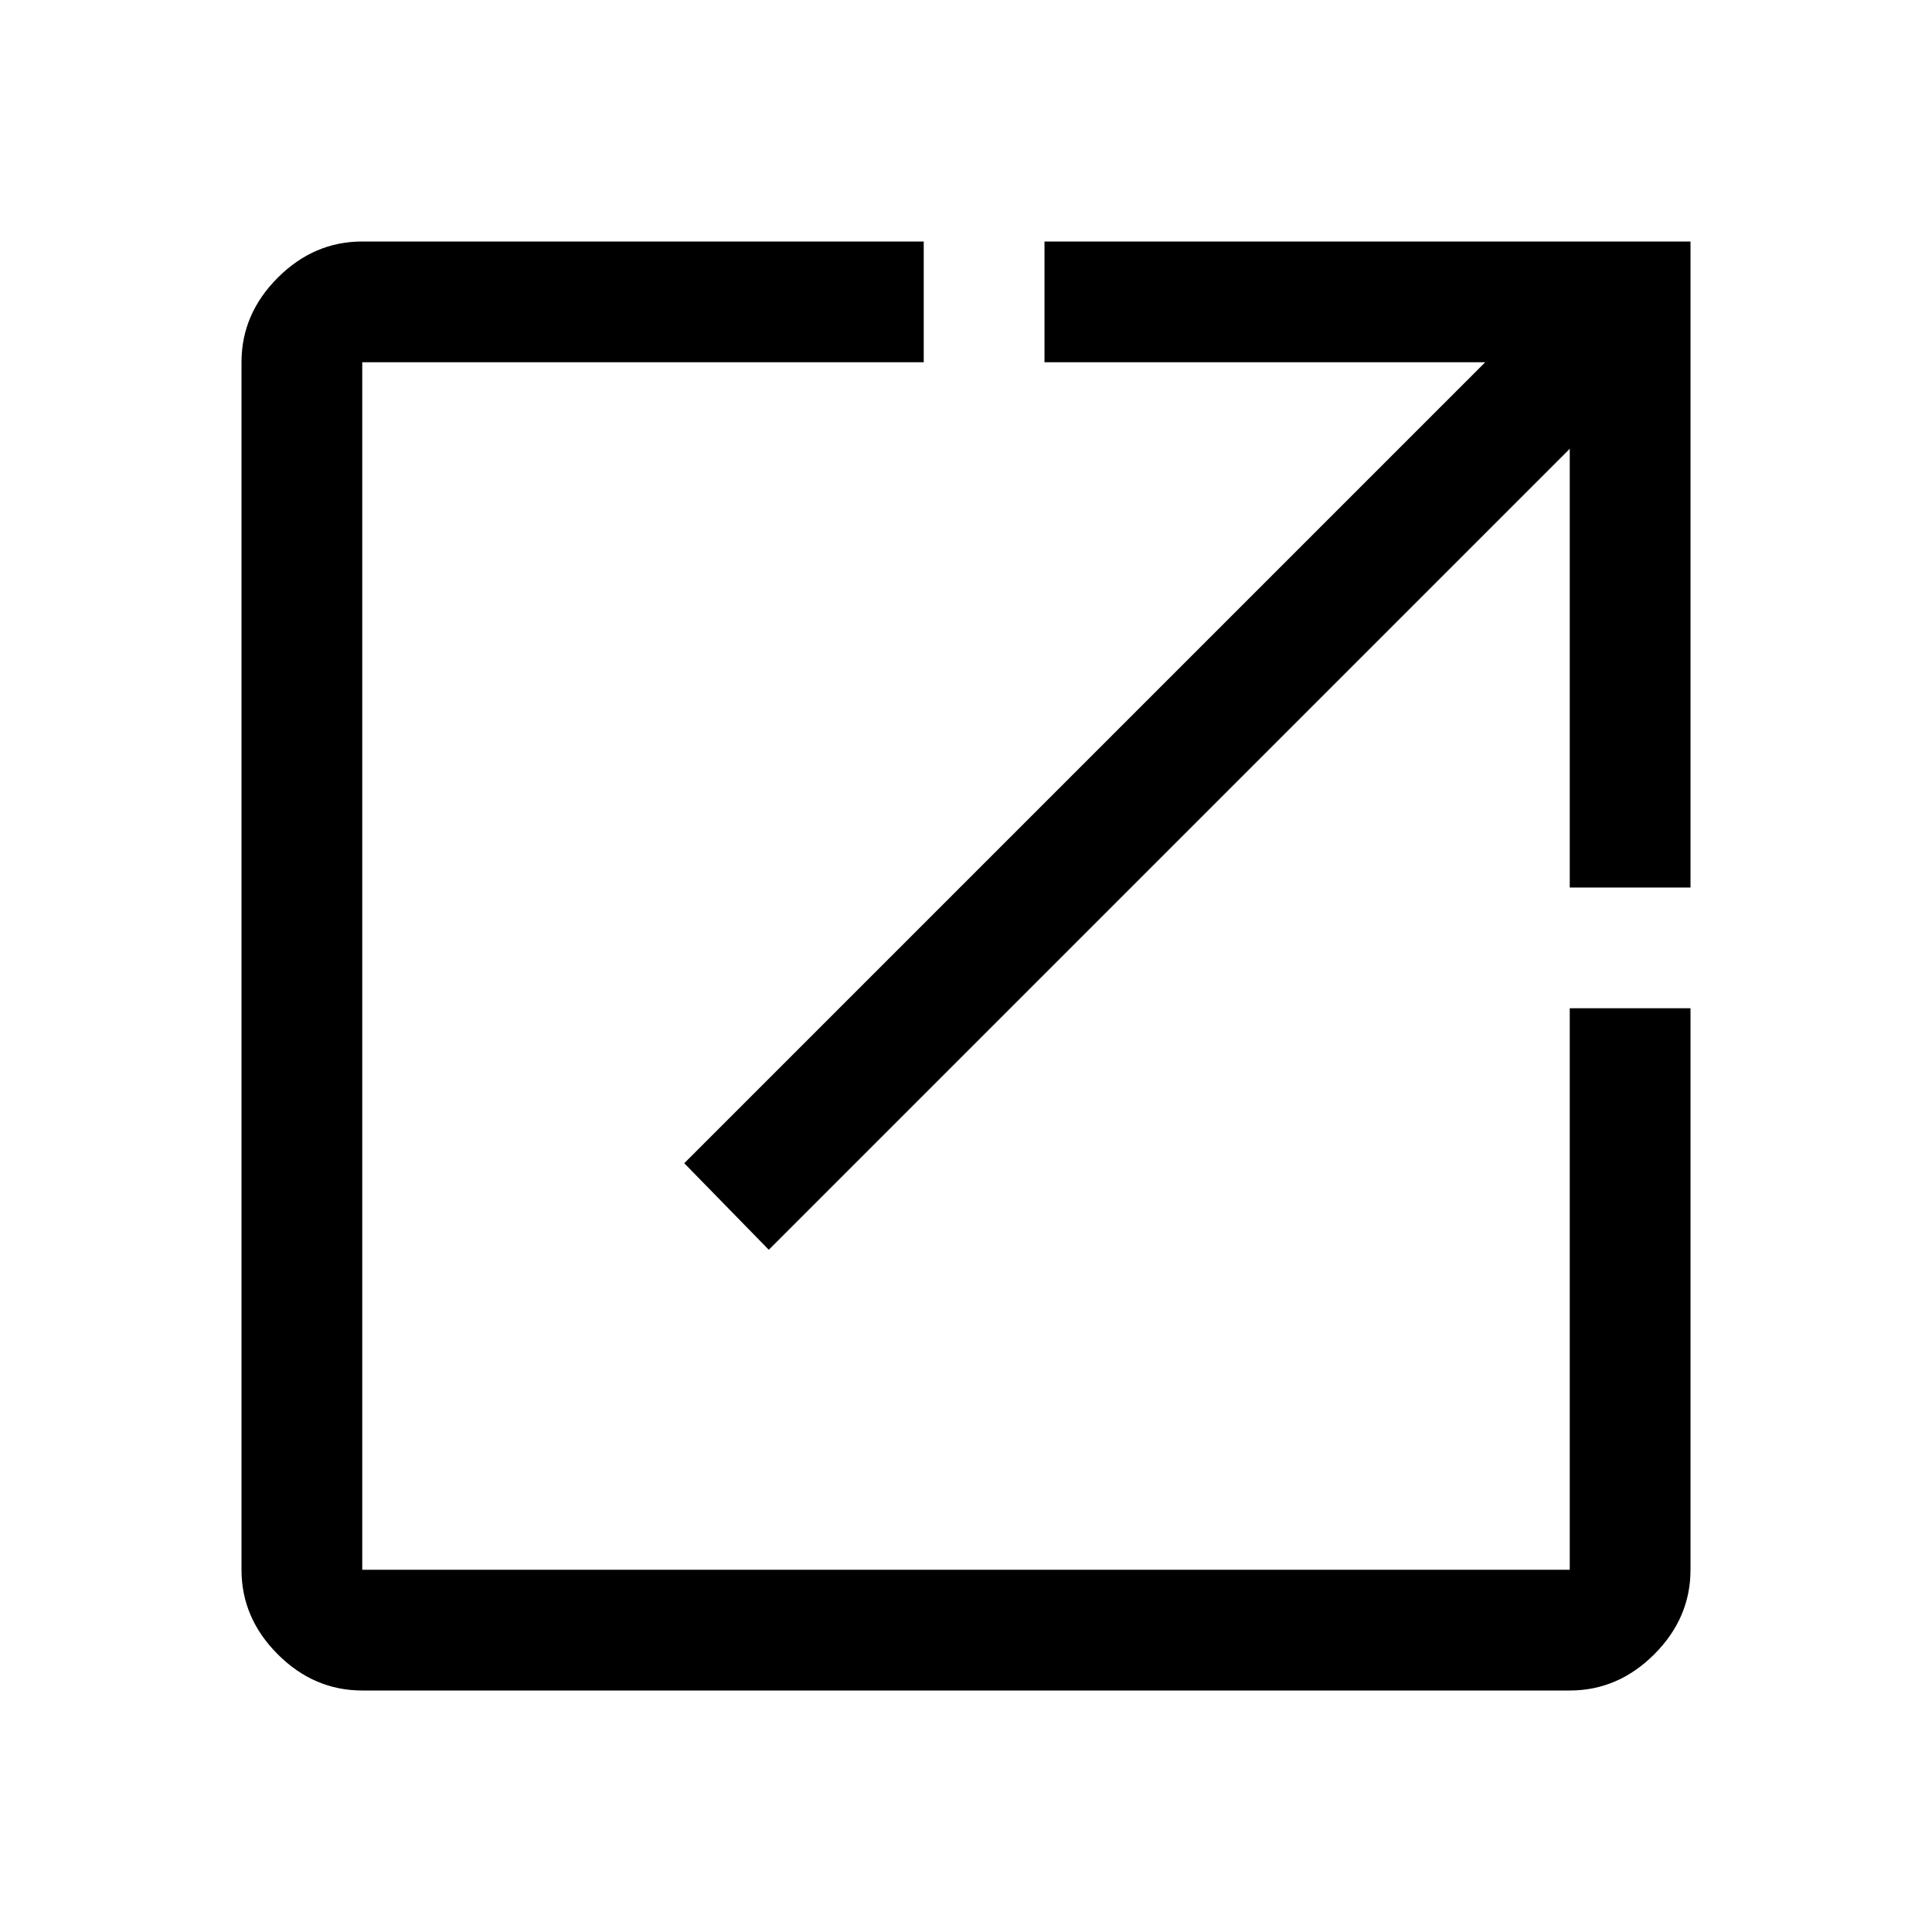
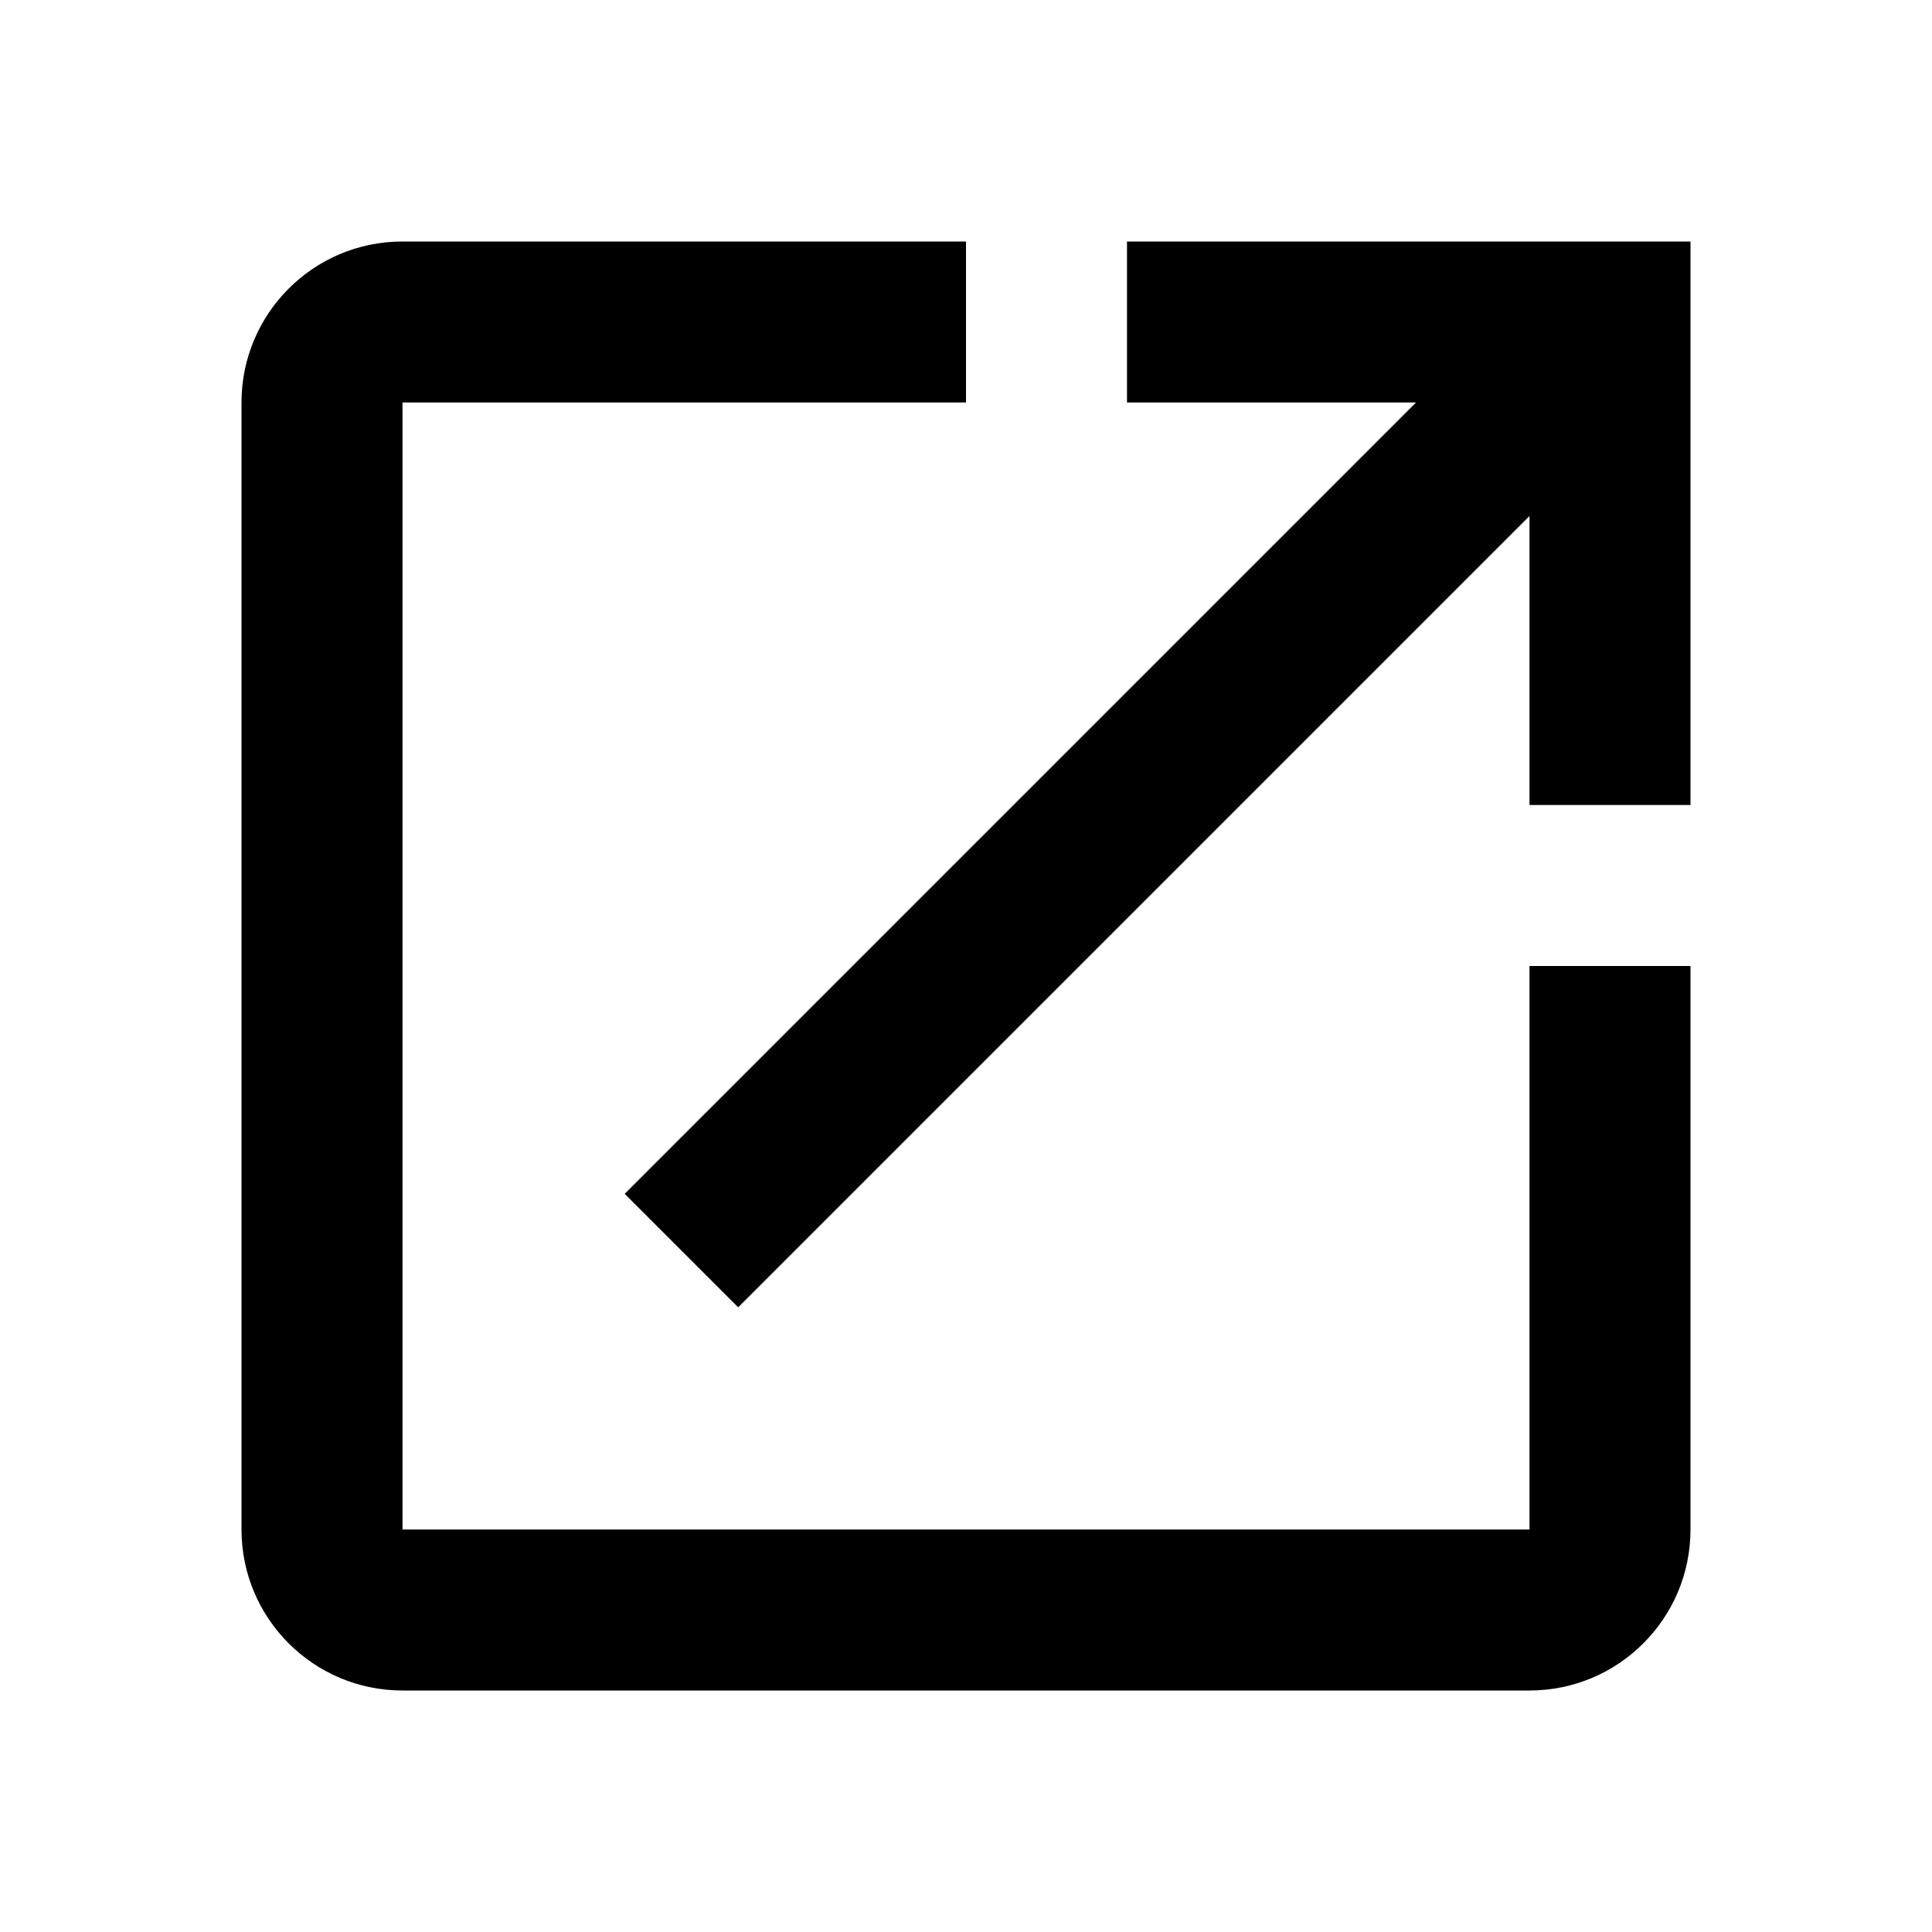
- <svg xmlns="http://www.w3.org/2000/svg" viewBox="0 0 48 48" height="48" width="48">
-   <path d="M9 42q-1.2 0-2.1-.9Q6 40.2 6 39V9q0-1.2.9-2.1Q7.8 6 9 6h13.95v3H9v30h30V25.05h3V39q0 1.2-.9 2.1-.9.9-2.1.9Zm10.1-10.95L17 28.9 36.9 9H25.95V6H42v16.05h-3v-10.9Z" />
+ <svg xmlns="http://www.w3.org/2000/svg" width="24" height="24" viewBox="0 0 24 24">
+   <path d="M14,3V5H17.59L7.76,14.83L9.17,16.24L19,6.41V10H21V3M19,19H5V5H12V3H5C3.89,3 3,3.9 3,5V19A2,2 0 0,0 5,21H19A2,2 0 0,0 21,19V12H19V19Z" />
</svg>
